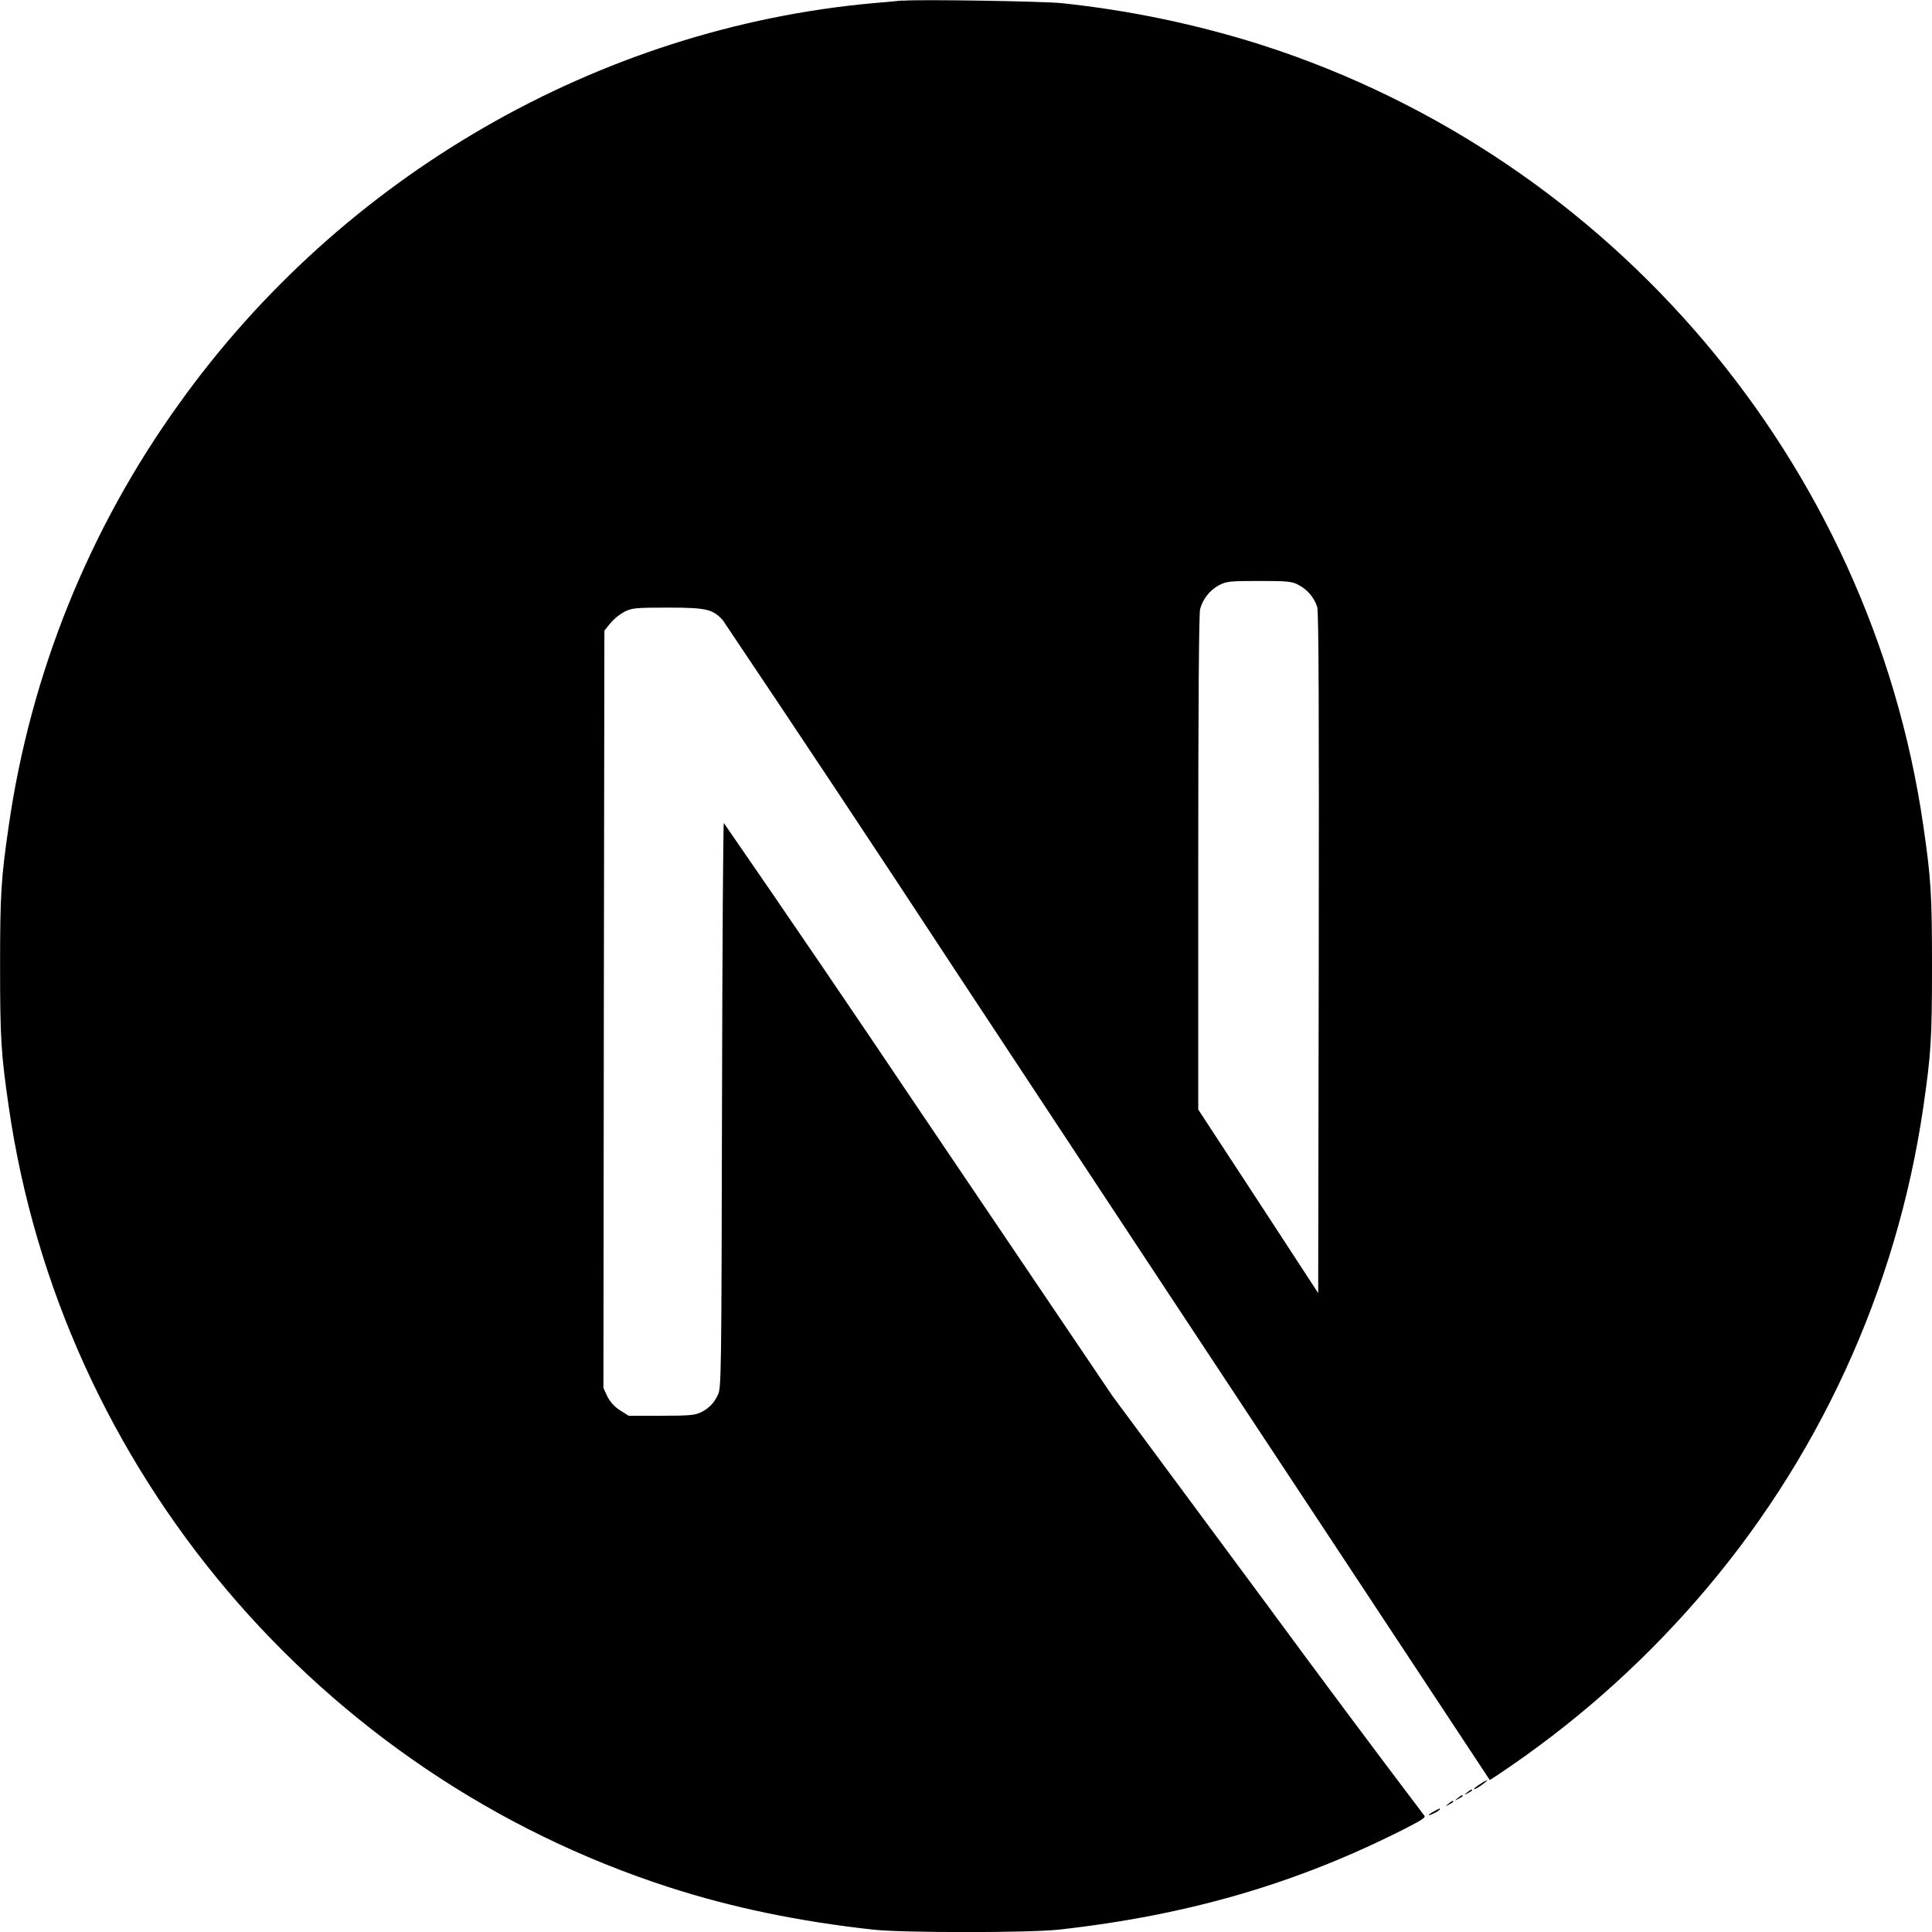
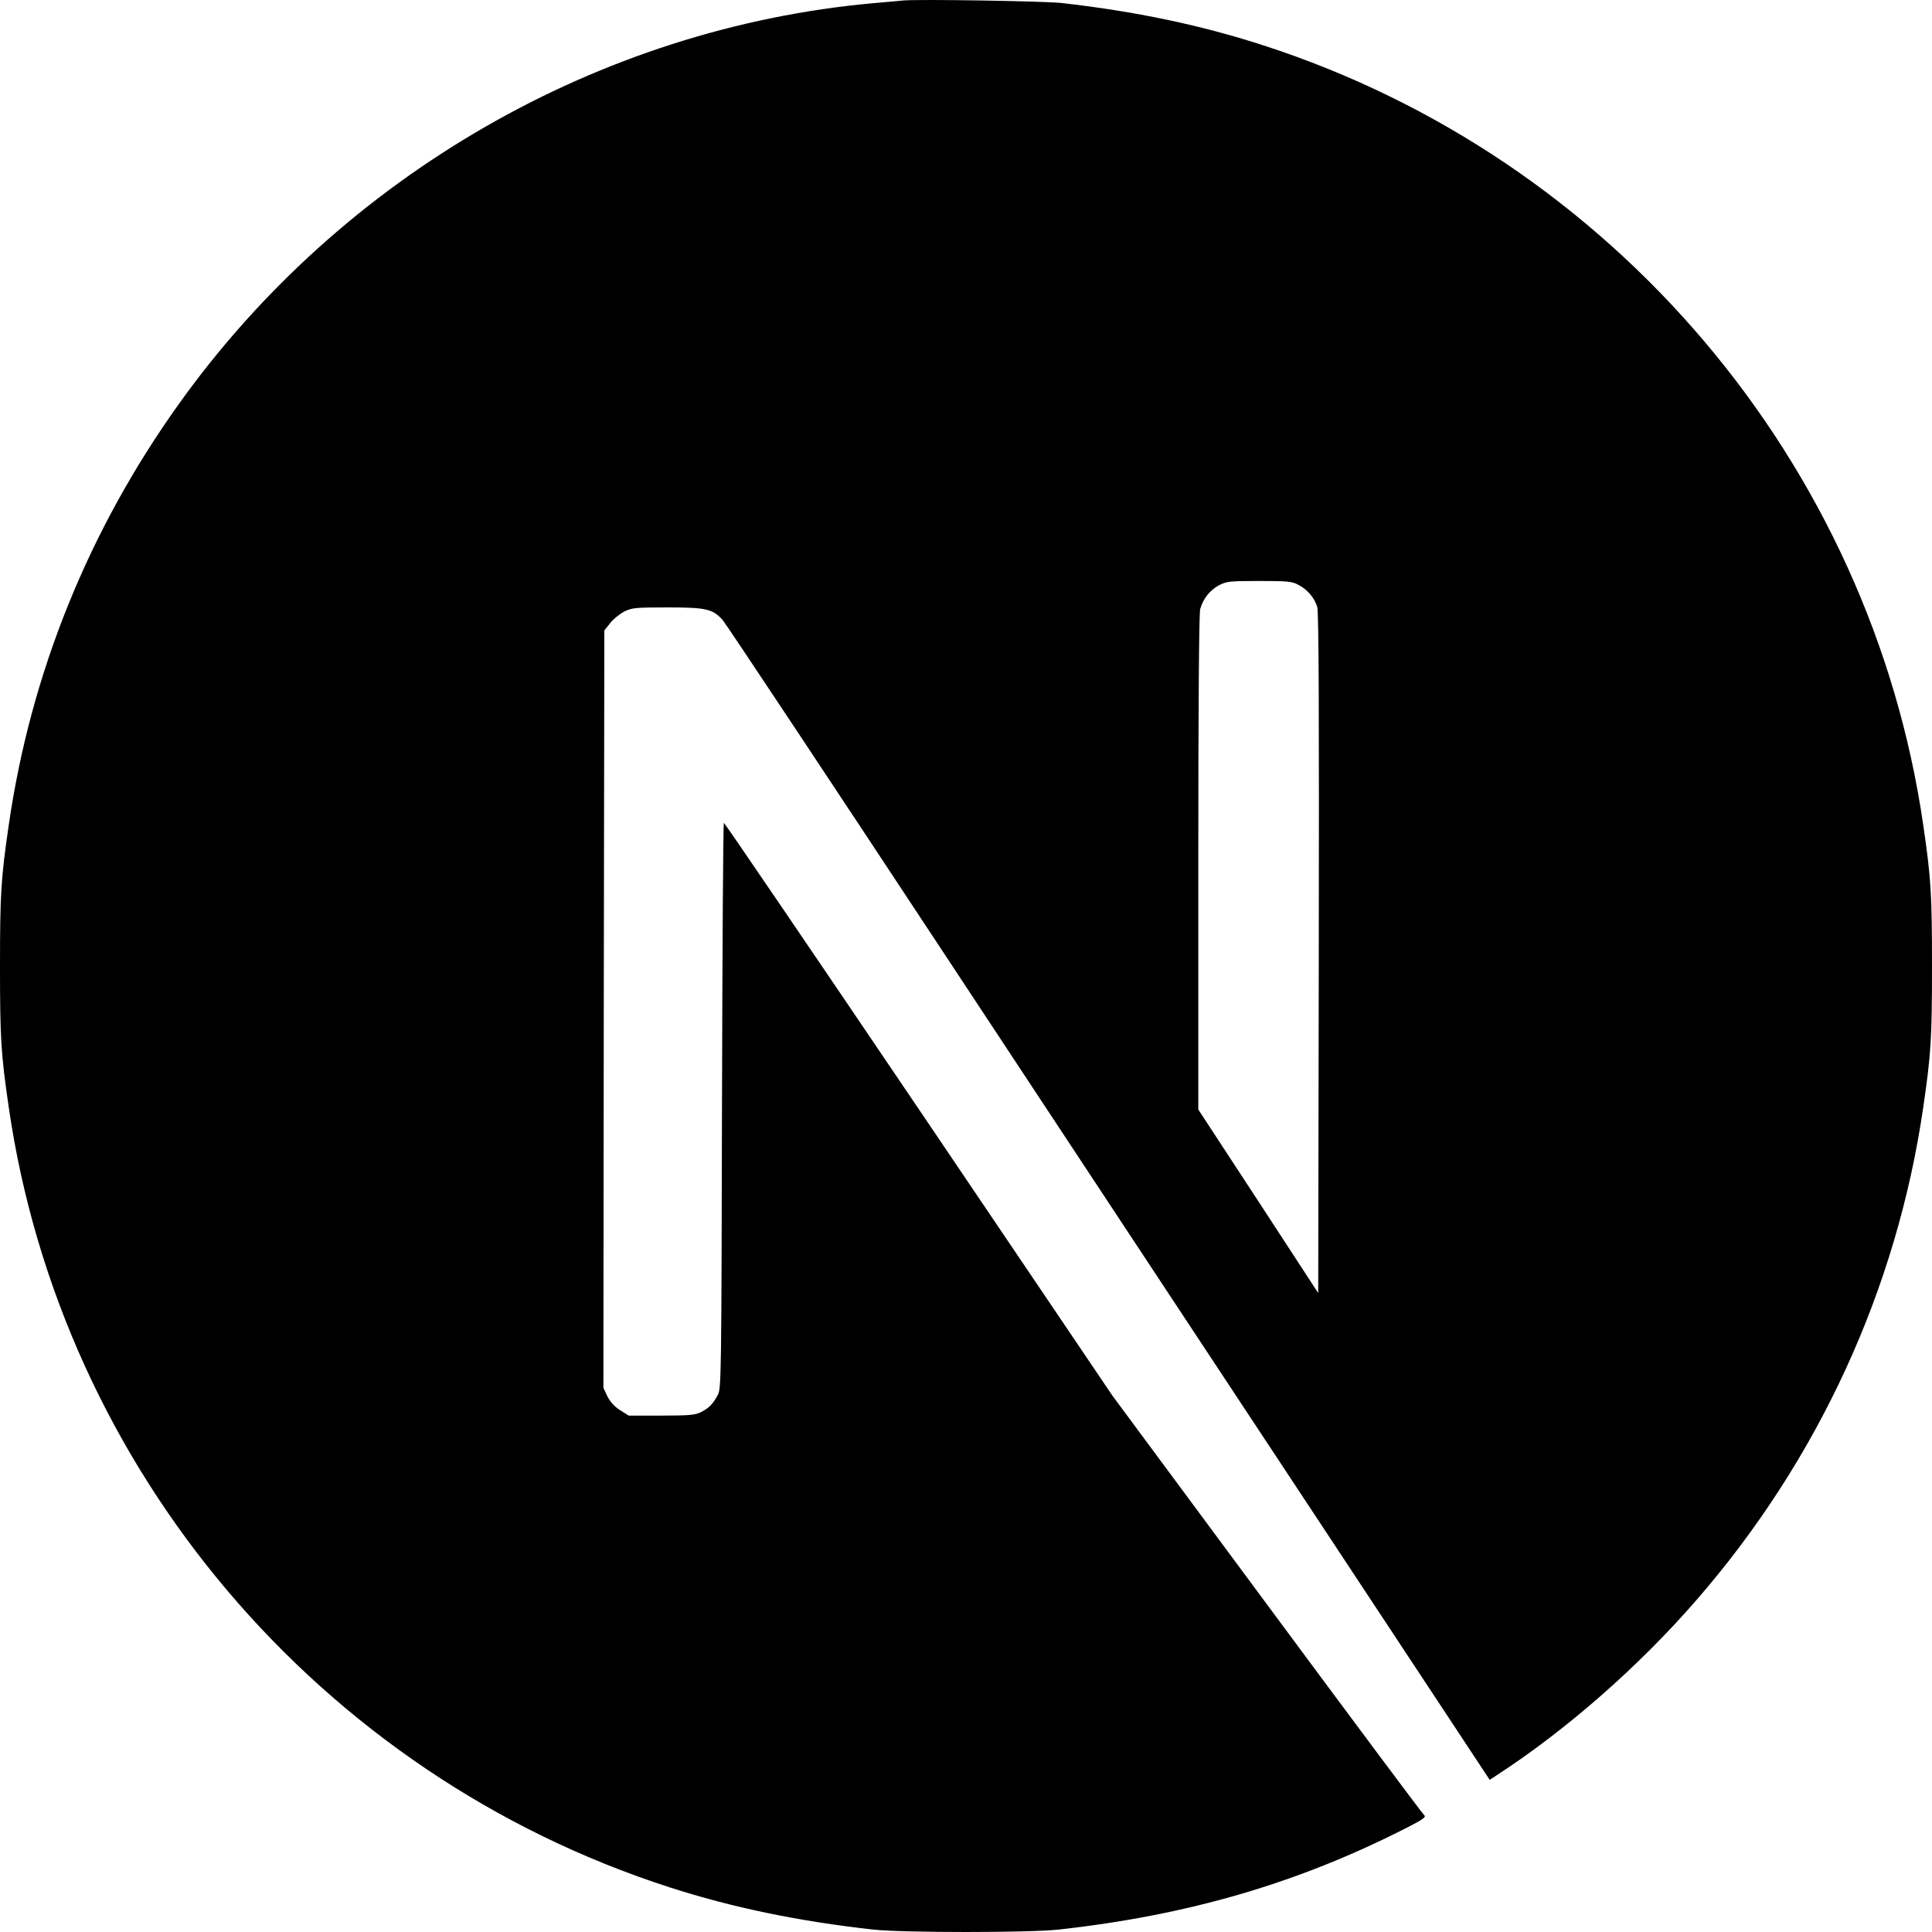
- <svg xmlns="http://www.w3.org/2000/svg" width="24px" height="24px" viewBox="0 0 24 24" role="img">
-   <path d="M17.813 22.502c-.089.047-.084.066.005.021a.228.228 0 0 0 .07-.047c0-.016-.002-.014-.075.026zm.178-.094c-.042.033-.042.035.009.009.028-.014.052-.03.052-.035 0-.019-.012-.014-.061.026zm.117-.071c-.042.033-.042.035.009.009.028-.014.052-.03.052-.035 0-.019-.012-.014-.061.026zm.117-.07c-.042.033-.042.035.009.009.028-.014.052-.03.052-.035 0-.019-.012-.014-.061.026zm.162-.105c-.082.052-.108.087-.035.047.052-.03.136-.094.122-.096a.466.466 0 0 0-.087.049zM11.214.006c-.052.005-.216.021-.364.033-3.408.307-6.601 2.146-8.623 4.973a11.876 11.876 0 0 0-2.118 5.243c-.096.659-.108.854-.108 1.748s.012 1.088.108 1.748c.652 4.506 3.859 8.292 8.208 9.695.779.251 1.6.422 2.533.525.364.04 1.935.04 2.299 0 1.611-.178 2.977-.577 4.323-1.264.206-.106.246-.134.218-.157a231.73 231.73 0 0 1-1.954-2.62l-1.919-2.592-2.404-3.558a332.01 332.01 0 0 0-2.421-3.556c-.009-.002-.019 1.579-.023 3.509-.007 3.38-.009 3.516-.052 3.596a.424.424 0 0 1-.206.213c-.075.038-.141.045-.495.045H7.81l-.108-.068a.442.442 0 0 1-.157-.171l-.049-.106.005-4.703.007-4.705.073-.091a.637.637 0 0 1 .174-.143c.096-.047.134-.052.54-.052.479 0 .558.019.683.155a466.83 466.83 0 0 1 2.895 4.361c1.558 2.362 3.687 5.587 4.734 7.171l1.9 2.878.096-.063a12.34 12.34 0 0 0 2.465-2.163 11.94 11.94 0 0 0 2.824-6.134c.096-.659.108-.854.108-1.748s-.012-1.088-.108-1.748c-.652-4.506-3.859-8.292-8.208-9.695a12.552 12.552 0 0 0-2.498-.523c-.225-.023-1.776-.049-1.97-.03zm4.912 7.258a.471.471 0 0 1 .237.277c.019.061.023 1.365.019 4.304l-.007 4.218-.744-1.14-.746-1.14v-3.066c0-1.982.009-3.096.023-3.15a.484.484 0 0 1 .232-.296c.096-.049.131-.054.5-.054.347 0 .408.005.486.047z" />
+ <svg xmlns="http://www.w3.org/2000/svg" width="800px" height="800px" viewBox="0 0 256 256" version="1.1" preserveAspectRatio="xMidYMid">
+   <g>
+     <path d="M119.617,0.069 C119.066,0.119 117.315,0.294 115.738,0.419 C79.378,3.697 45.319,23.313 23.748,53.463 C11.736,70.227 4.054,89.243 1.151,109.385 C0.125,116.415 0,118.492 0,128.025 C0,137.558 0.125,139.635 1.151,146.666 C8.108,194.73 42.316,235.114 88.712,250.076 C97.02,252.754 105.778,254.58 115.738,255.681 C119.617,256.106 136.383,256.106 140.262,255.681 C157.454,253.779 172.018,249.526 186.382,242.195 C188.584,241.069 189.01,240.769 188.709,240.518 C188.509,240.368 179.125,227.783 167.864,212.57 L147.394,184.922 L121.744,146.966 C107.63,126.098 96.019,109.034 95.919,109.034 C95.819,109.009 95.718,125.873 95.668,146.465 C95.593,182.52 95.568,183.971 95.118,184.822 C94.467,186.048 93.967,186.549 92.916,187.099 C92.115,187.499 91.414,187.574 87.636,187.574 L83.306,187.574 L82.155,186.849 C81.404,186.373 80.854,185.748 80.479,185.022 L79.953,183.896 L80.003,133.73 L80.078,83.538 L80.854,82.562 C81.254,82.037 82.105,81.361 82.706,81.036 C83.732,80.536 84.132,80.486 88.461,80.486 C93.566,80.486 94.417,80.686 95.743,82.137 C96.119,82.537 110.007,103.455 126.624,128.651 C143.24,153.846 165.962,188.25 177.123,205.139 L197.393,235.84 L198.419,235.164 C207.503,229.259 217.112,220.852 224.719,212.095 C240.91,193.504 251.345,170.836 254.849,146.666 C255.875,139.635 256,137.558 256,128.025 C256,118.492 255.875,116.415 254.849,109.385 C247.892,61.32 213.684,20.936 167.288,5.974 C159.105,3.322 150.397,1.495 140.637,0.394 C138.235,0.144 121.694,-0.131 119.617,0.069 L119.617,0.069 Z M172.018,77.483 C173.219,78.084 174.195,79.235 174.545,80.436 C174.746,81.086 174.796,94.998 174.746,126.349 L174.671,171.336 L166.738,159.176 L158.78,147.016 L158.78,114.314 C158.78,93.171 158.88,81.286 159.03,80.711 C159.431,79.31 160.307,78.209 161.508,77.558 C162.534,77.033 162.909,76.983 166.838,76.983 C170.542,76.983 171.192,77.033 172.018,77.483 Z" fill="#000000">
+ 
+ </path>
+   </g>
</svg>
